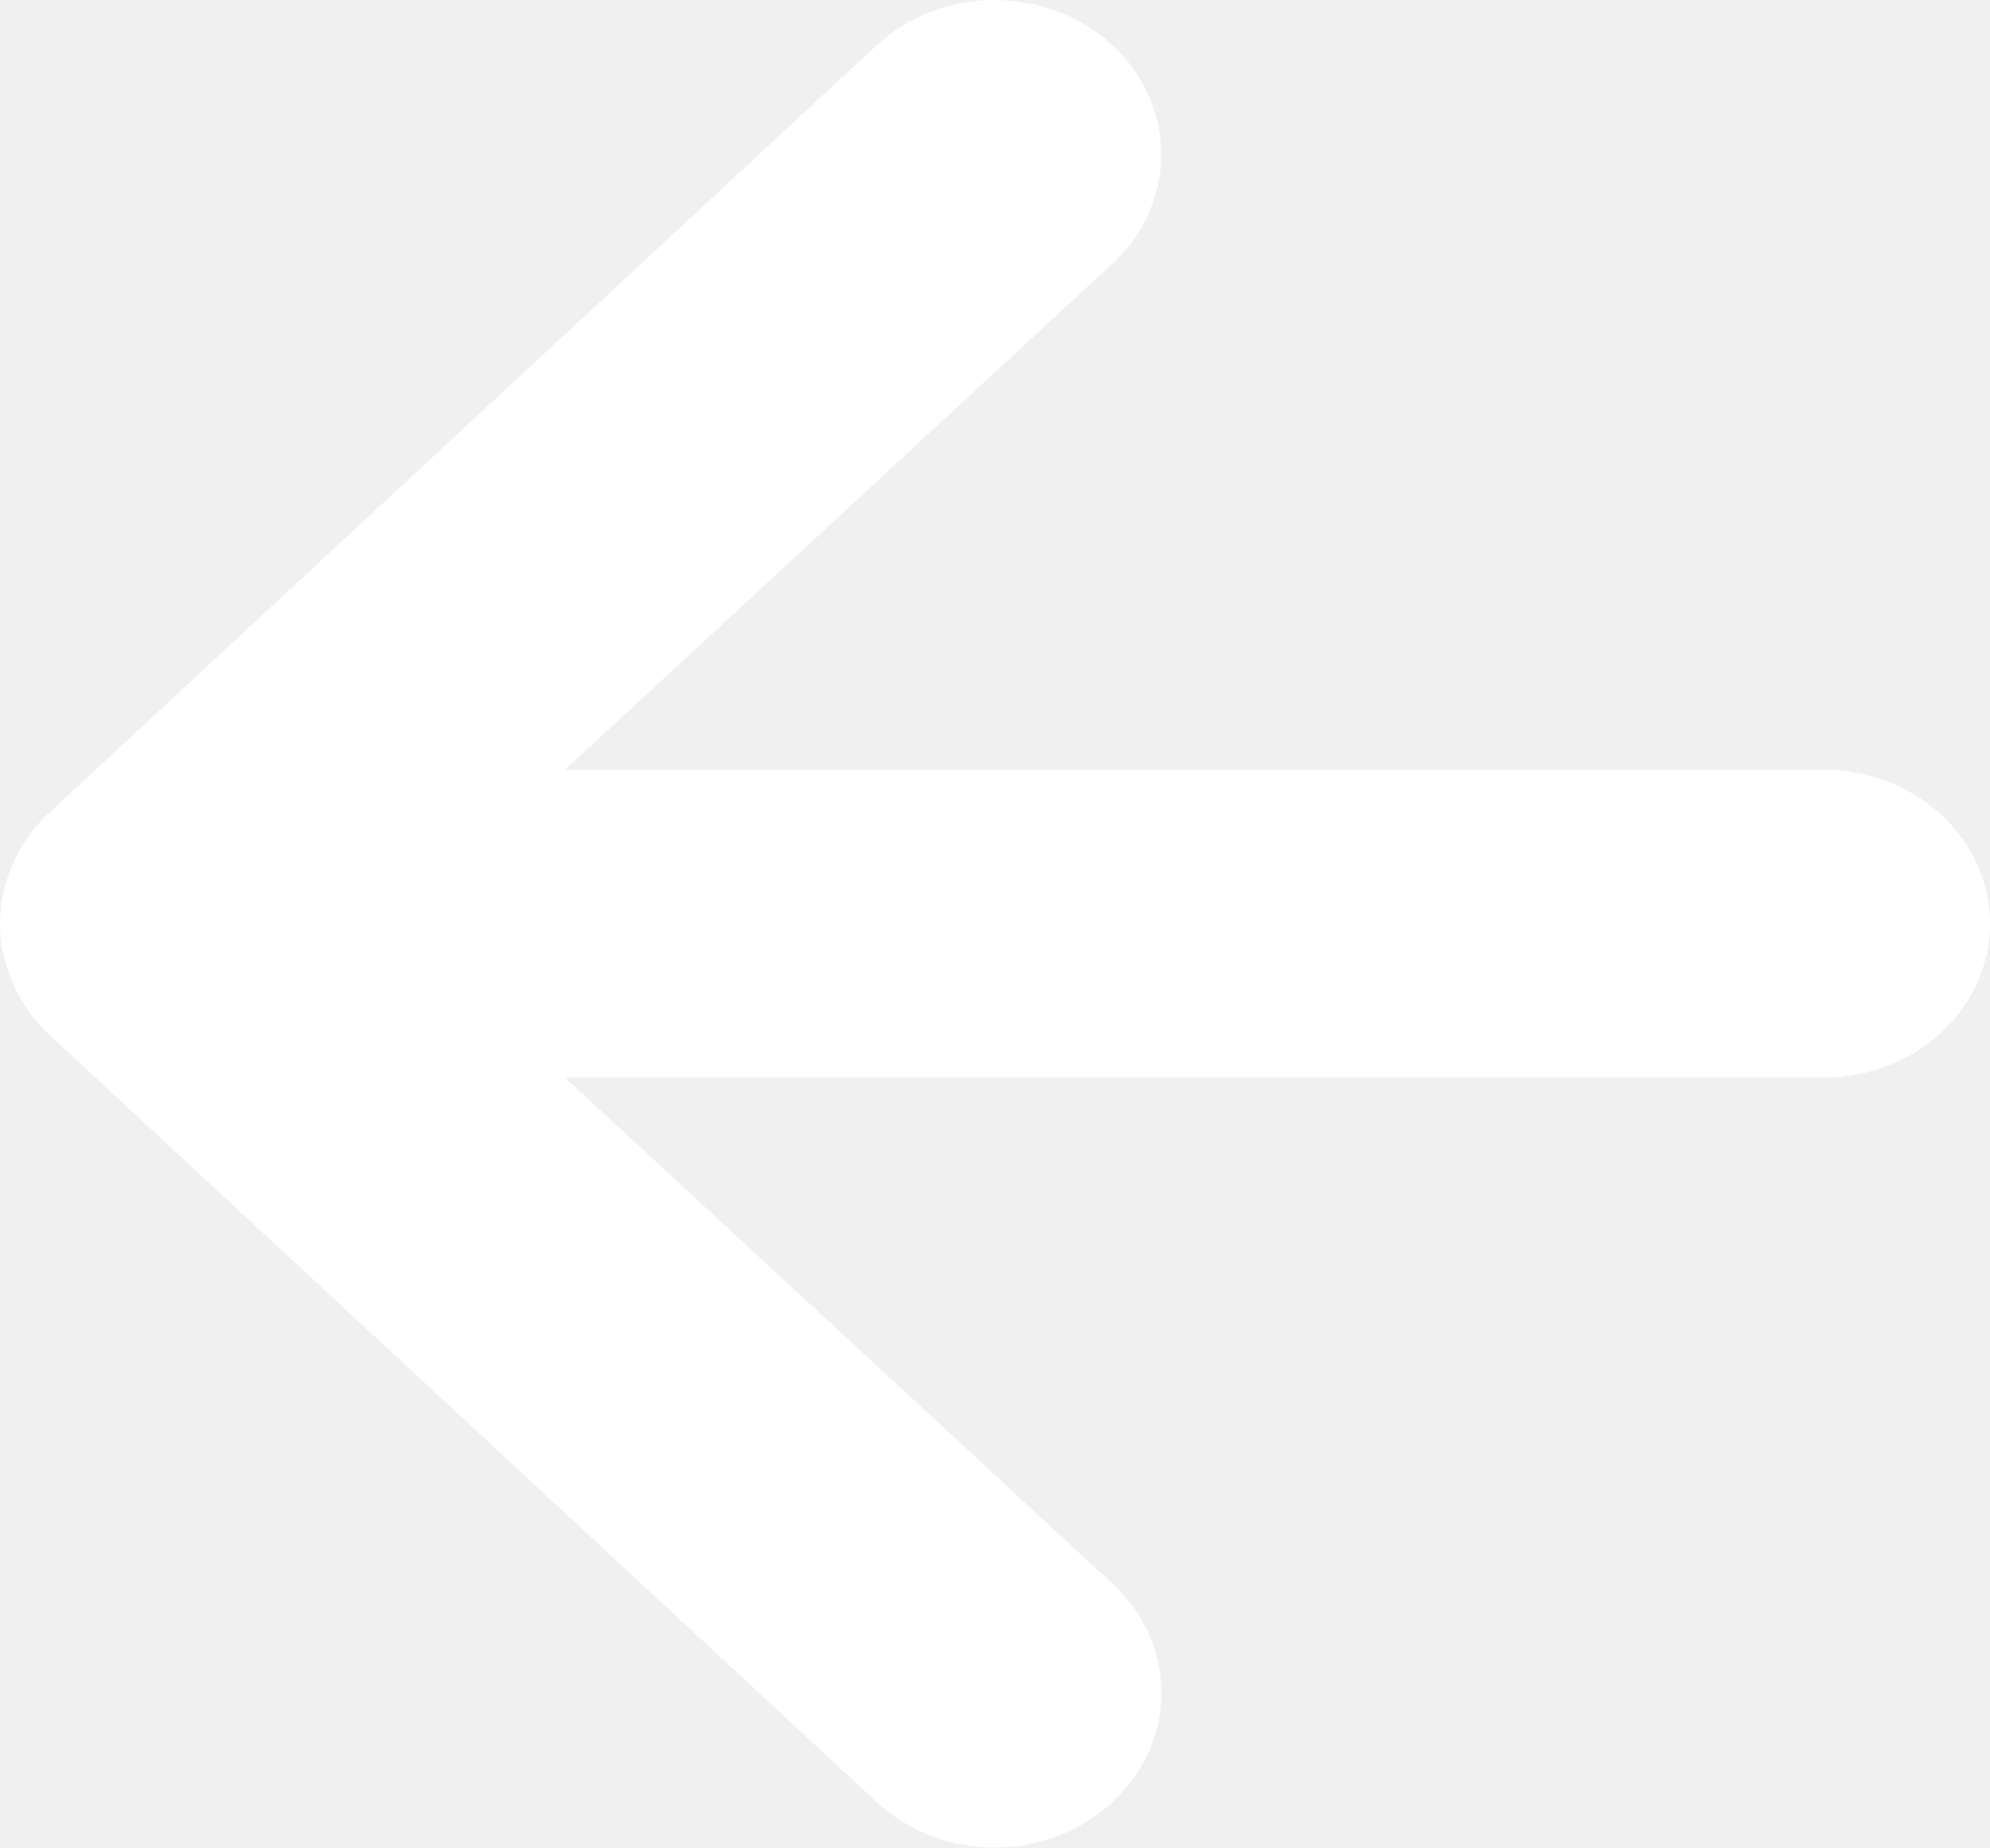
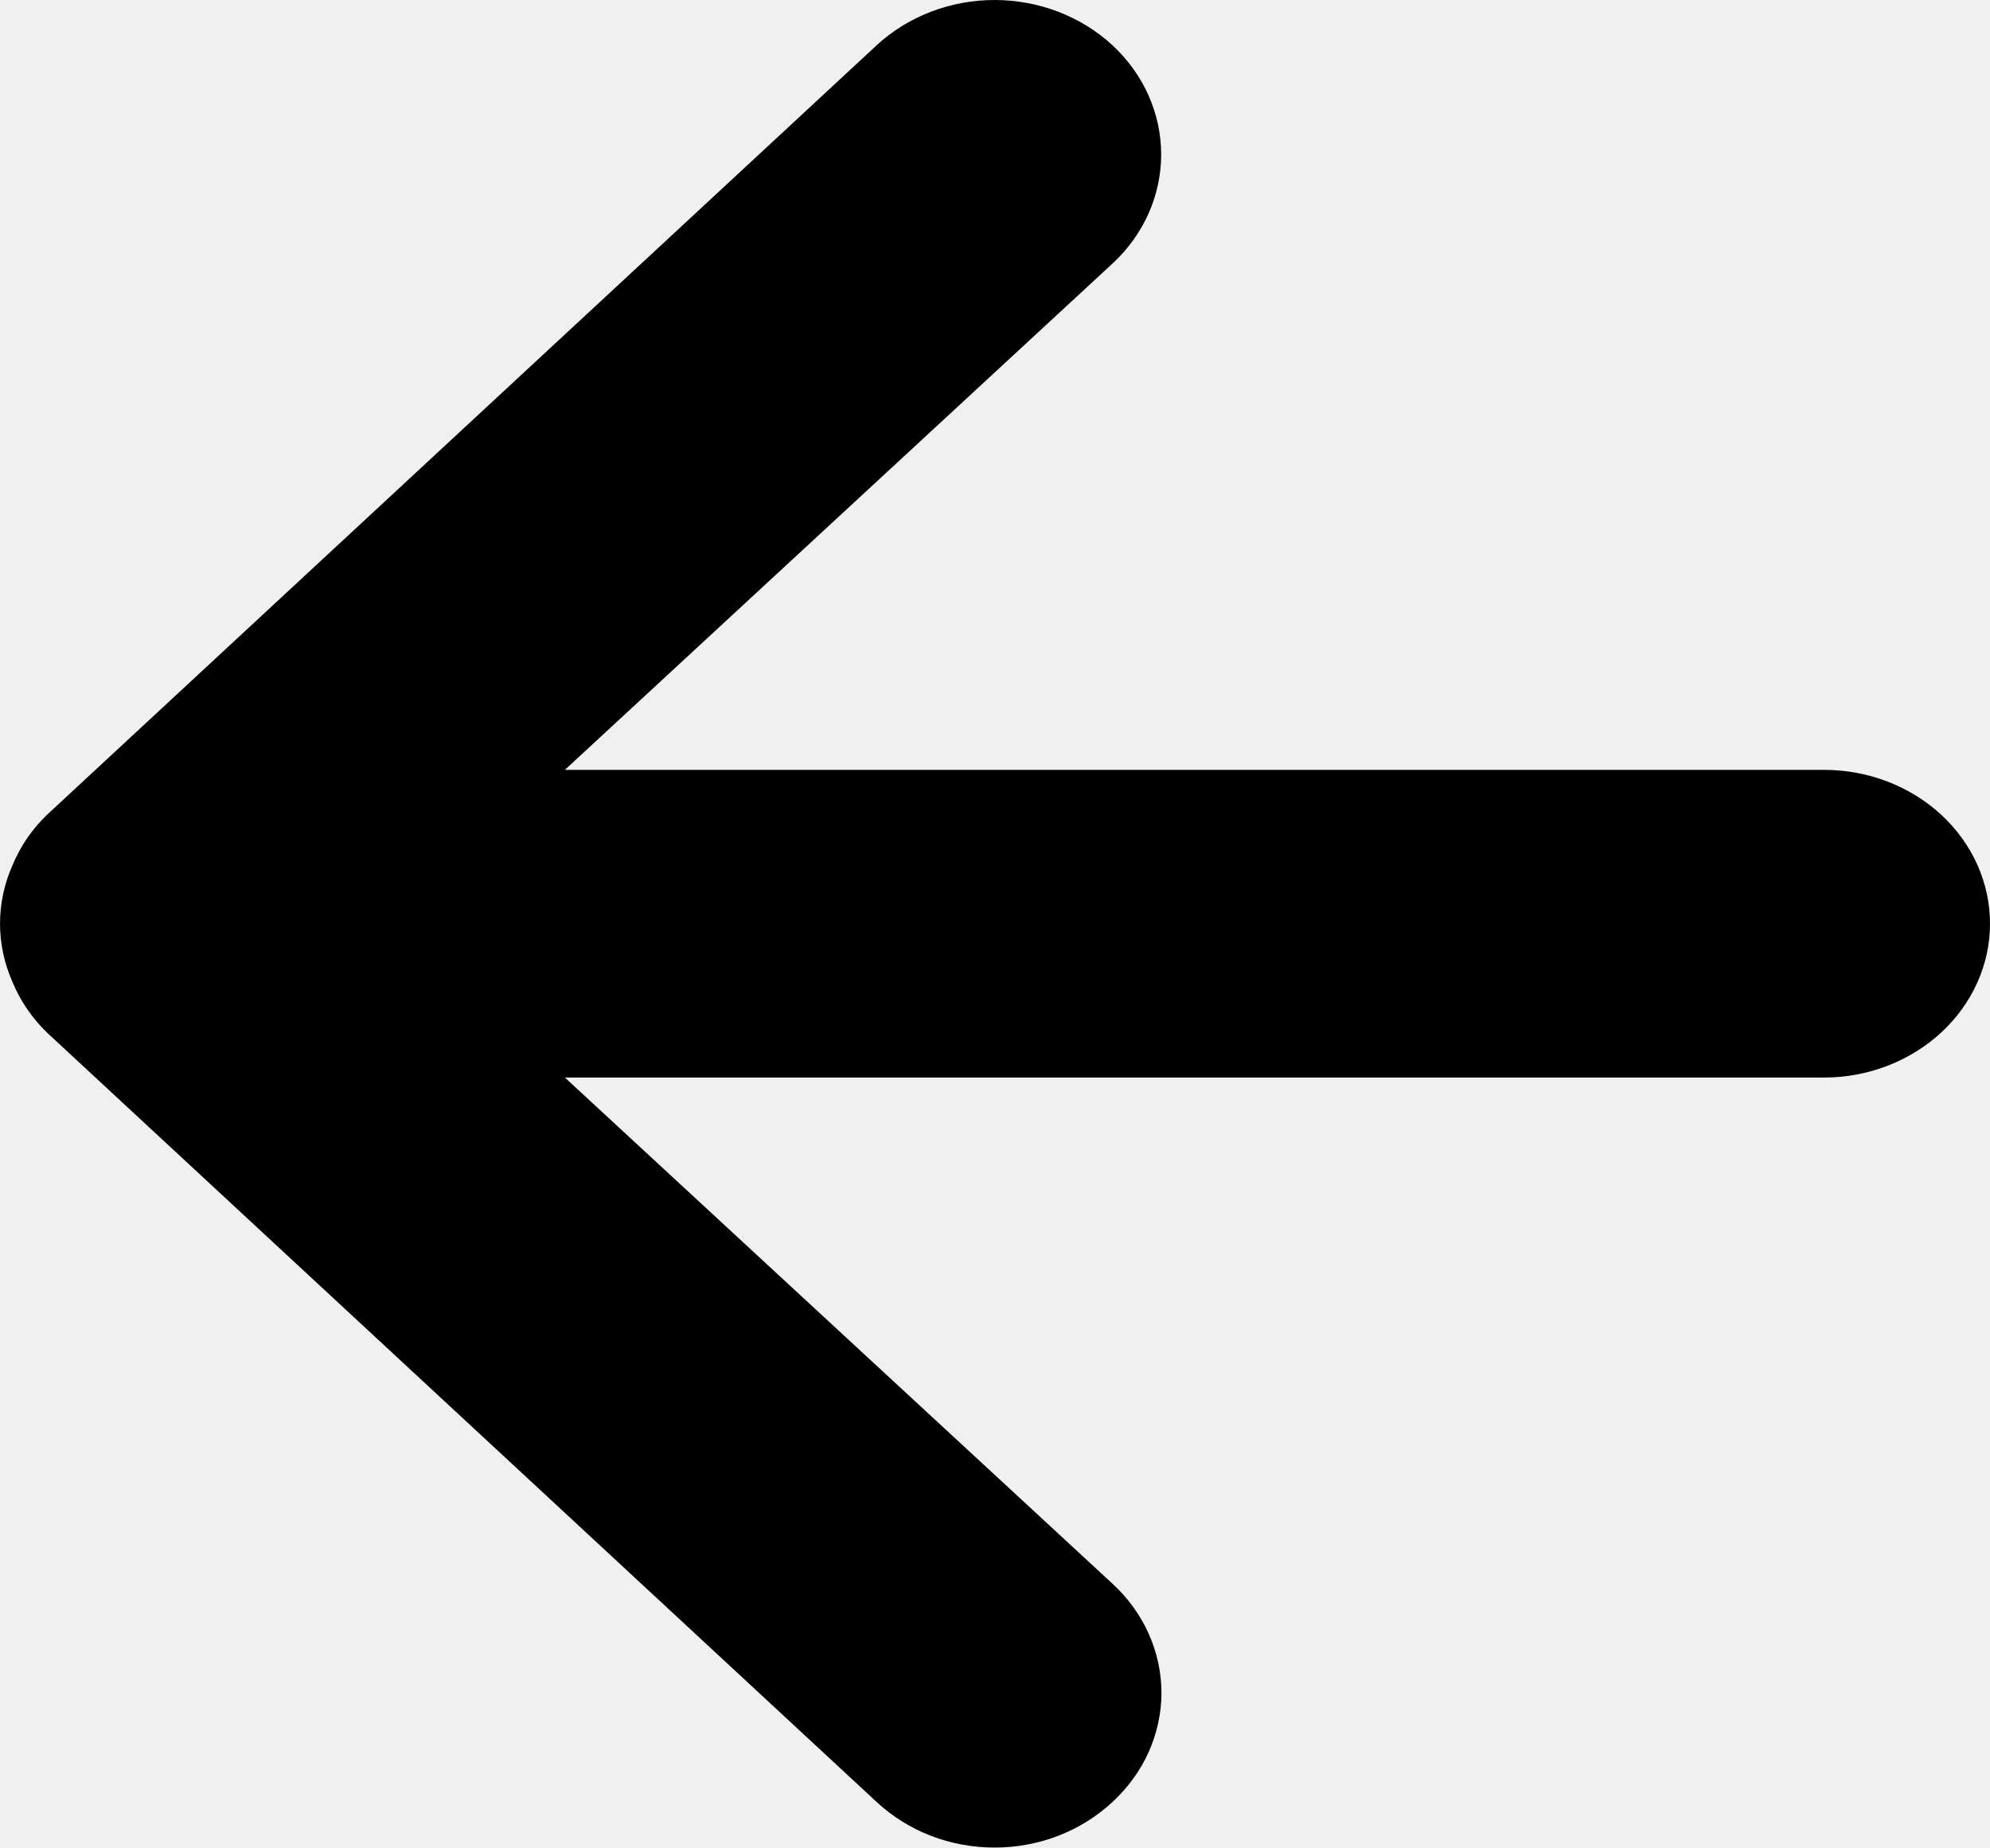
<svg xmlns="http://www.w3.org/2000/svg" width="14" height="13" viewBox="0 0 14 13" fill="none">
-   <path d="M12.833 5.417L3.974 5.417L7.826 1.855C8.046 1.652 8.169 1.375 8.169 1.087C8.169 0.799 8.046 0.522 7.826 0.318C7.606 0.115 7.308 1.27775e-06 6.997 1.22341e-06C6.686 1.16907e-06 6.388 0.115 6.168 0.318L0.333 5.731C0.226 5.833 0.143 5.955 0.088 6.088C-0.029 6.351 -0.029 6.647 0.088 6.91C0.143 7.043 0.226 7.165 0.333 7.268L6.168 12.68C6.277 12.781 6.406 12.862 6.548 12.917C6.69 12.972 6.843 13 6.997 13C7.151 13 7.304 12.972 7.446 12.917C7.588 12.862 7.717 12.781 7.826 12.68C7.935 12.579 8.022 12.46 8.081 12.328C8.14 12.196 8.171 12.054 8.171 11.911C8.171 11.768 8.14 11.627 8.081 11.495C8.022 11.363 7.935 11.243 7.826 11.143L3.974 7.582L12.833 7.582C13.142 7.582 13.439 7.467 13.658 7.264C13.877 7.061 14 6.786 14 6.499C14 6.212 13.877 5.937 13.658 5.734C13.439 5.531 13.142 5.417 12.833 5.417Z" fill="white" />
+   <path d="M12.833 5.417L3.974 5.417L7.826 1.855C8.046 1.652 8.169 1.375 8.169 1.087C8.169 0.799 8.046 0.522 7.826 0.318C7.606 0.115 7.308 1.27775e-06 6.997 1.22341e-06C6.686 1.16907e-06 6.388 0.115 6.168 0.318L0.333 5.731C0.226 5.833 0.143 5.955 0.088 6.088C-0.029 6.351 -0.029 6.647 0.088 6.91C0.143 7.043 0.226 7.165 0.333 7.268L6.168 12.68C6.277 12.781 6.406 12.862 6.548 12.917C6.69 12.972 6.843 13 6.997 13C7.151 13 7.304 12.972 7.446 12.917C7.588 12.862 7.717 12.781 7.826 12.68C7.935 12.579 8.022 12.46 8.081 12.328C8.14 12.196 8.171 12.054 8.171 11.911C8.171 11.768 8.14 11.627 8.081 11.495C8.022 11.363 7.935 11.243 7.826 11.143L3.974 7.582L12.833 7.582C13.142 7.582 13.439 7.467 13.658 7.264C13.877 7.061 14 6.786 14 6.499C14 6.212 13.877 5.937 13.658 5.734C13.439 5.531 13.142 5.417 12.833 5.417Z" fill="currentColor" />
</svg>
